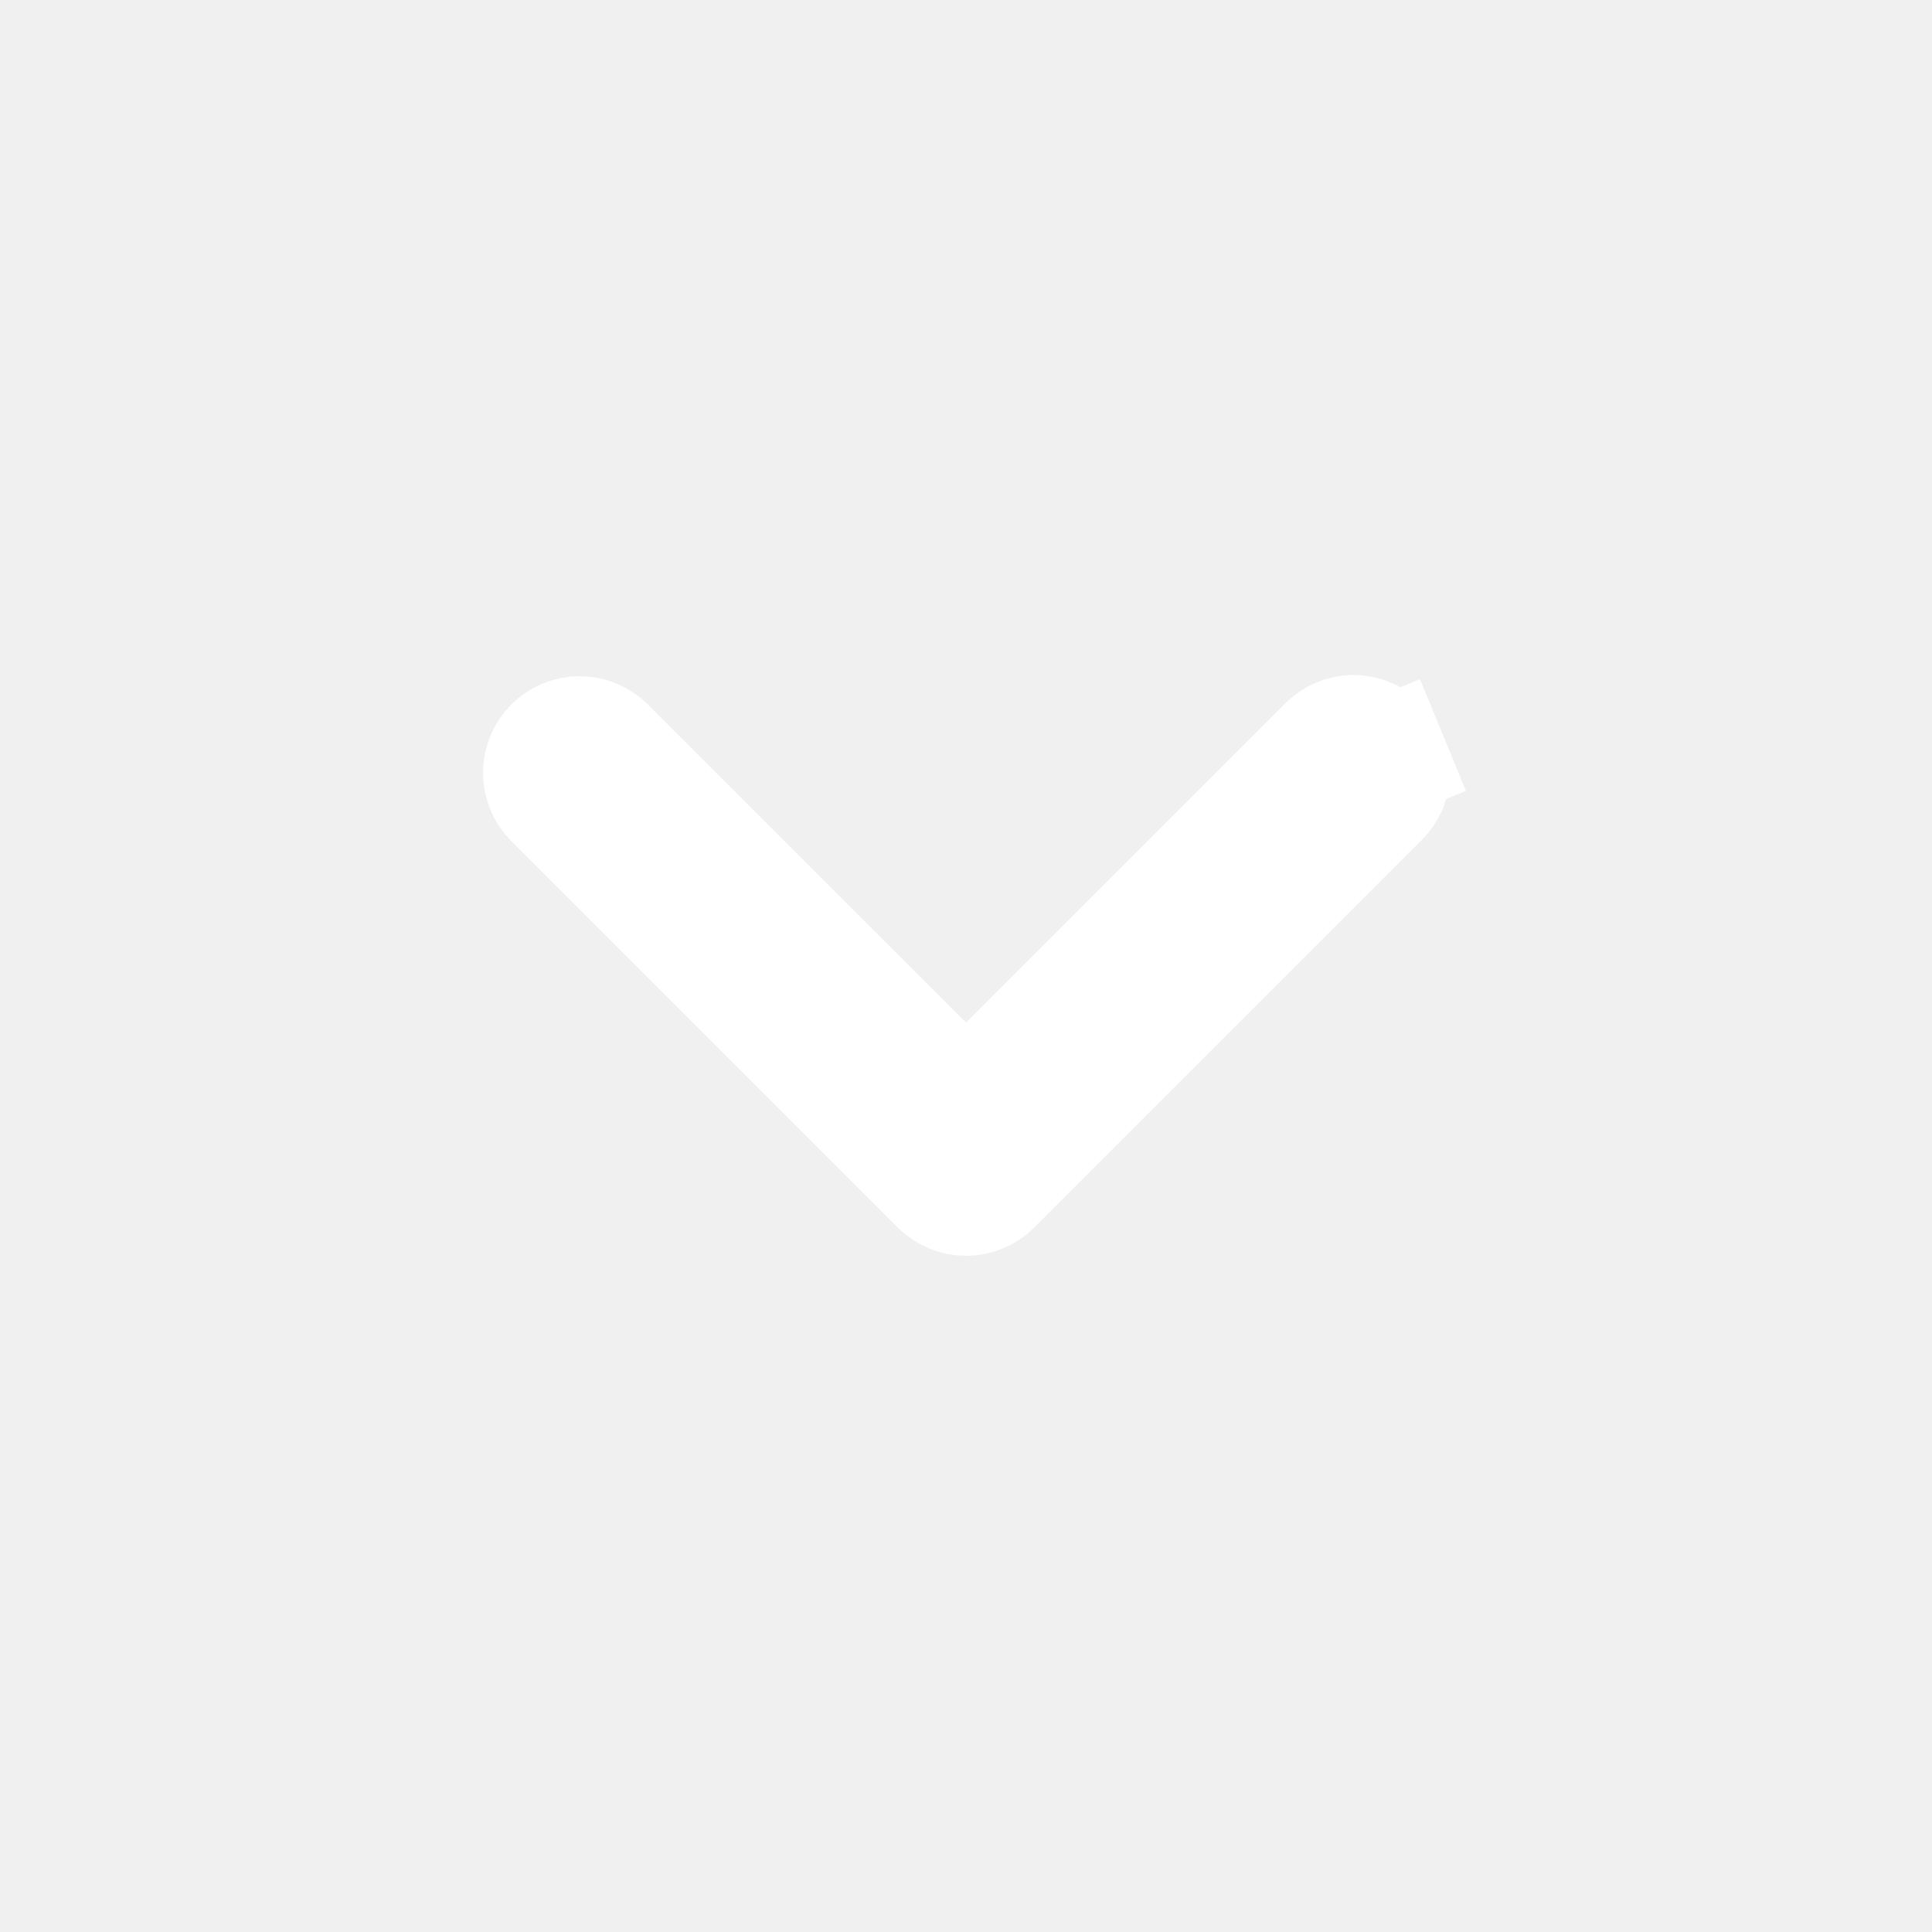
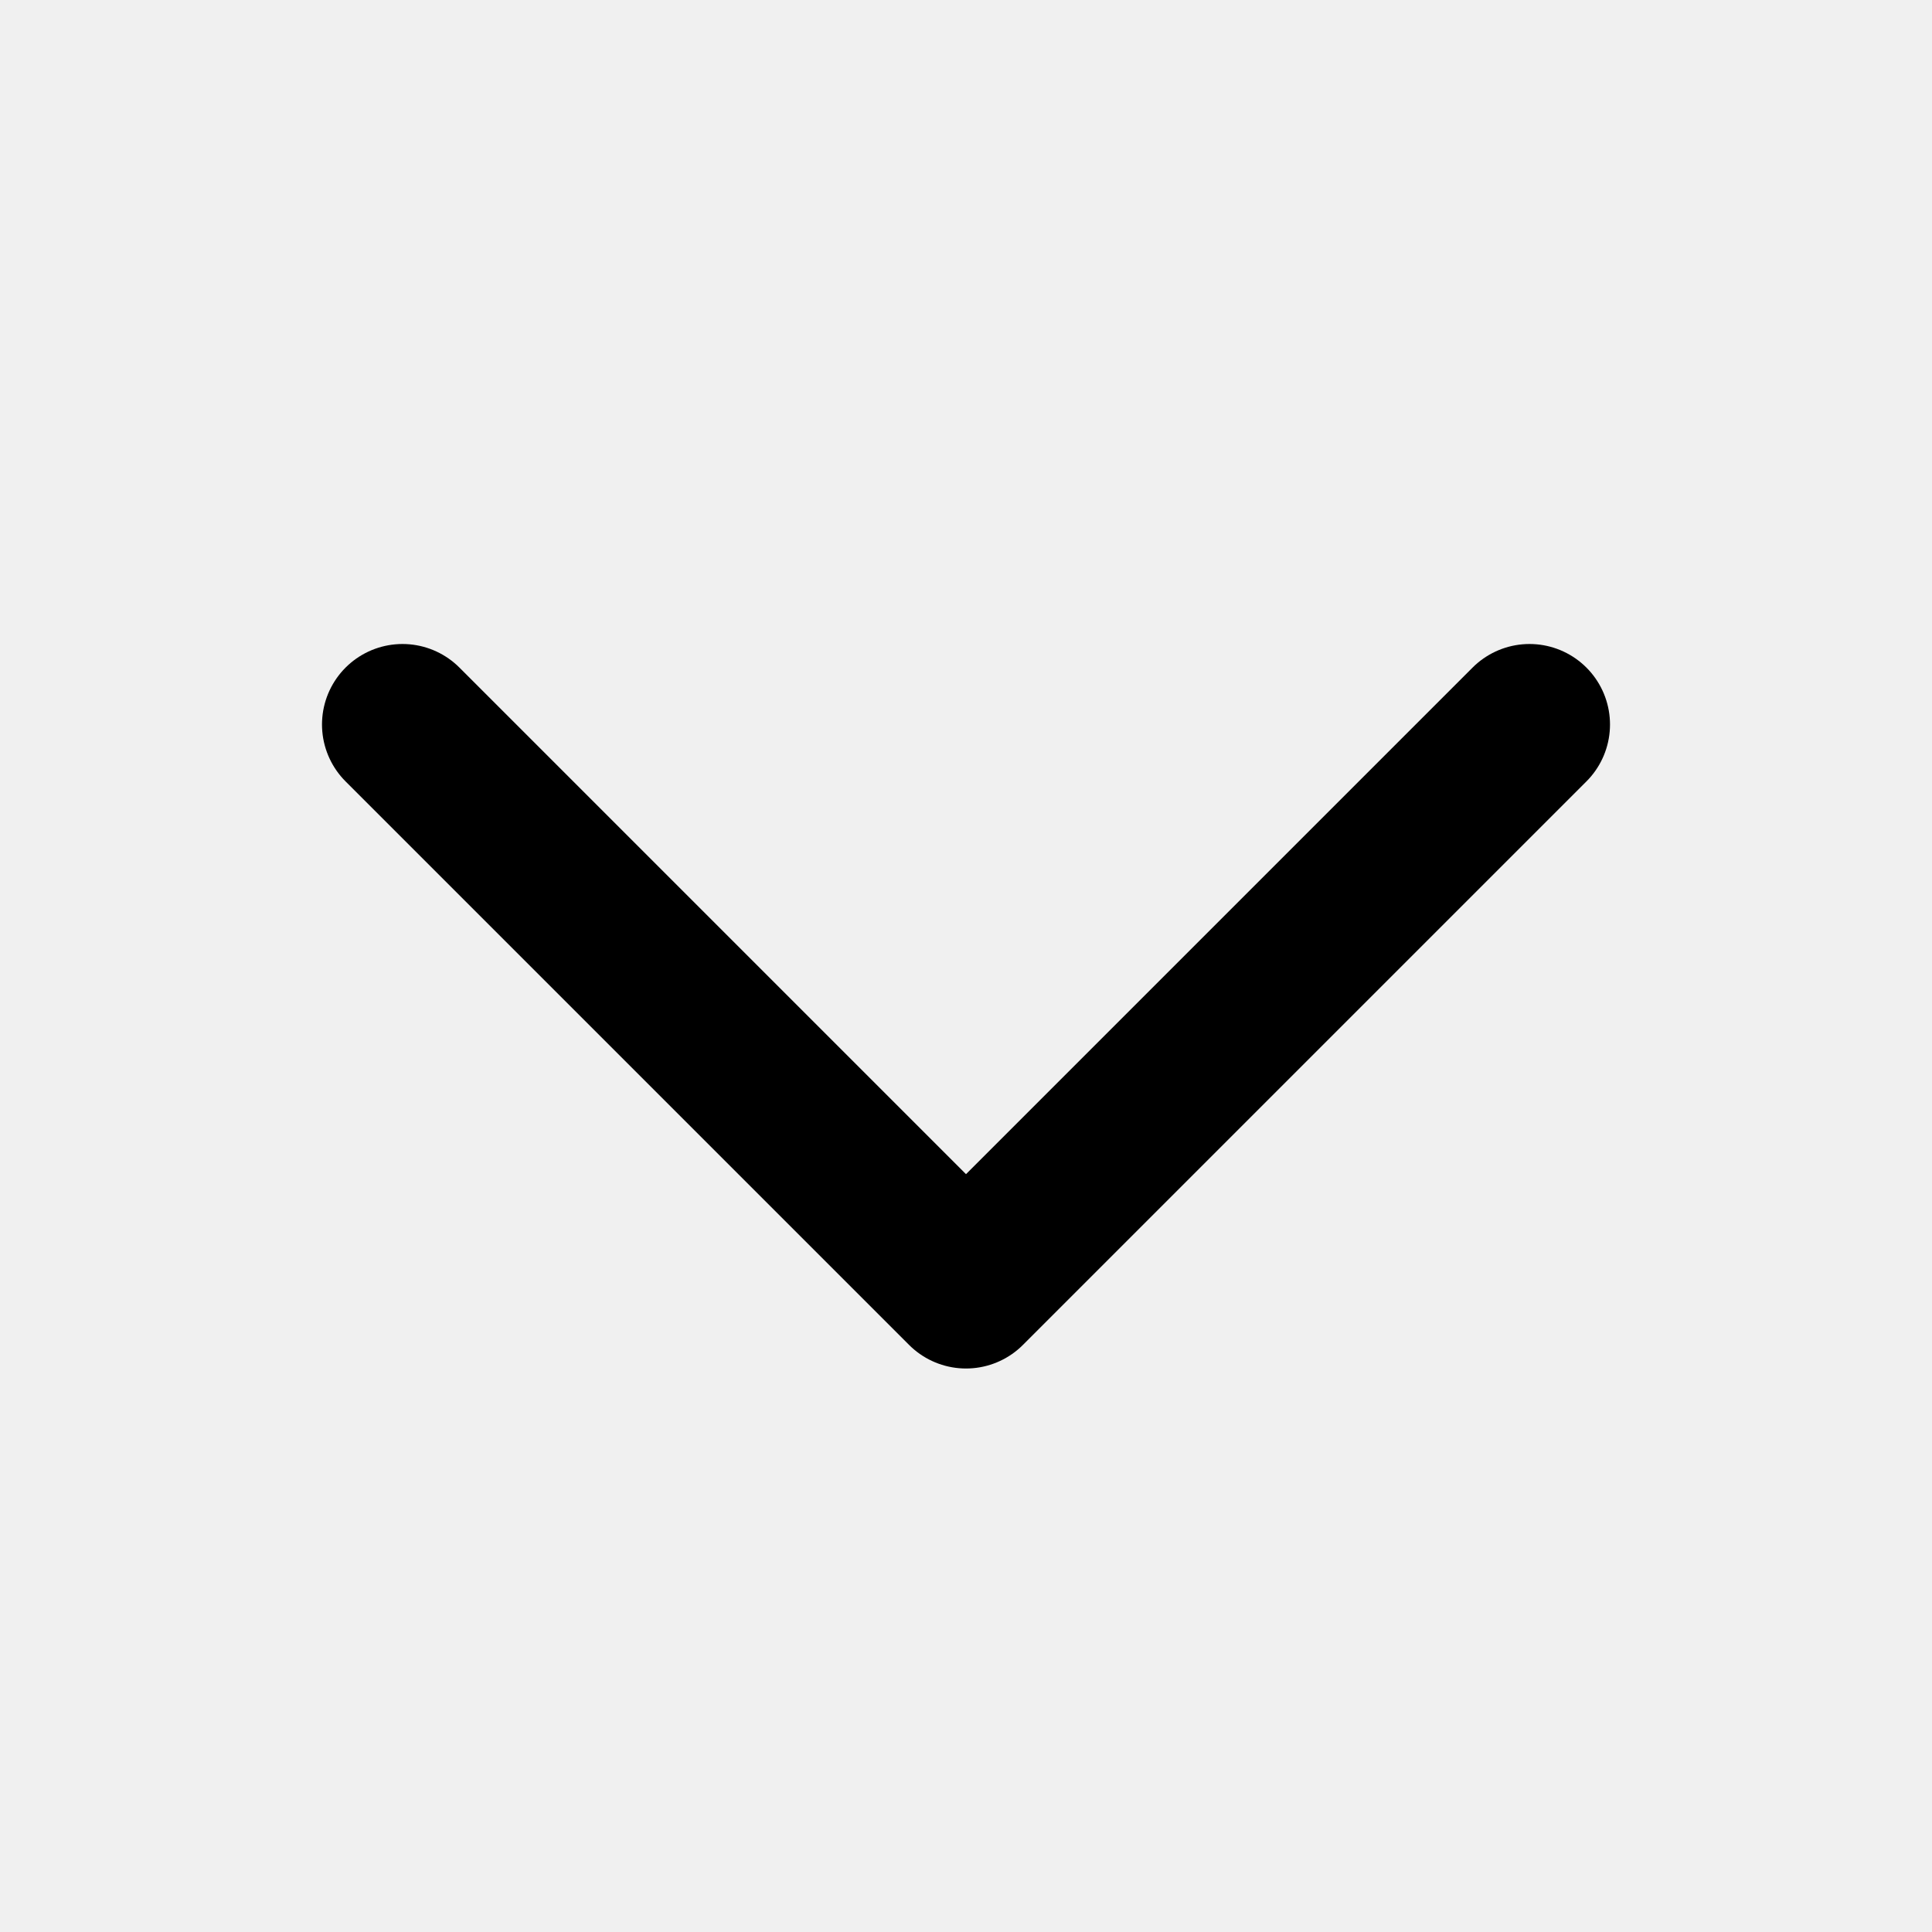
- <svg xmlns="http://www.w3.org/2000/svg" width="16" height="16" viewBox="0 0 16 16" fill="none">
-   <path d="M8 9.176L7.647 8.822L5.012 6.188C5.012 6.188 5.012 6.188 5.012 6.188C4.956 6.132 4.88 6.1 4.8 6.1C4.721 6.1 4.644 6.132 4.588 6.188C4.588 6.188 4.588 6.188 4.588 6.188M8 9.176L4.588 6.188M8 9.176L8.354 8.822L10.988 6.188L10.988 6.188L10.994 6.182C11.022 6.153 11.055 6.13 11.091 6.115C11.128 6.099 11.168 6.091 11.207 6.09C11.247 6.09 11.287 6.097 11.323 6.113C11.36 6.128 11.394 6.15 11.422 6.178C11.45 6.206 11.473 6.24 11.488 6.277L11.95 6.087L11.488 6.277C11.503 6.313 11.51 6.353 11.51 6.393C11.509 6.433 11.501 6.472 11.486 6.509C11.47 6.545 11.447 6.578 11.418 6.606L11.418 6.606L11.412 6.612L8.212 9.812C8.212 9.812 8.212 9.812 8.212 9.812C8.156 9.868 8.08 9.9 8 9.9C7.921 9.9 7.844 9.868 7.788 9.812C7.788 9.812 7.788 9.812 7.788 9.812L4.588 6.612M8 9.176L4.588 6.612M4.588 6.188C4.532 6.244 4.5 6.321 4.5 6.4C4.5 6.48 4.532 6.556 4.588 6.612M4.588 6.188L4.588 6.612M4.588 6.612L4.588 6.612M4.588 6.612L4.588 6.612" fill="white" stroke="white" />
+ <svg xmlns="http://www.w3.org/2000/svg" width="24" height="24" viewBox="0 0 24 24" fill="none">
+   <path d="M19 9L12 16L5 9" stroke="currentColor" stroke-width="2" stroke-linecap="round" stroke-linejoin="round" />
</svg>
